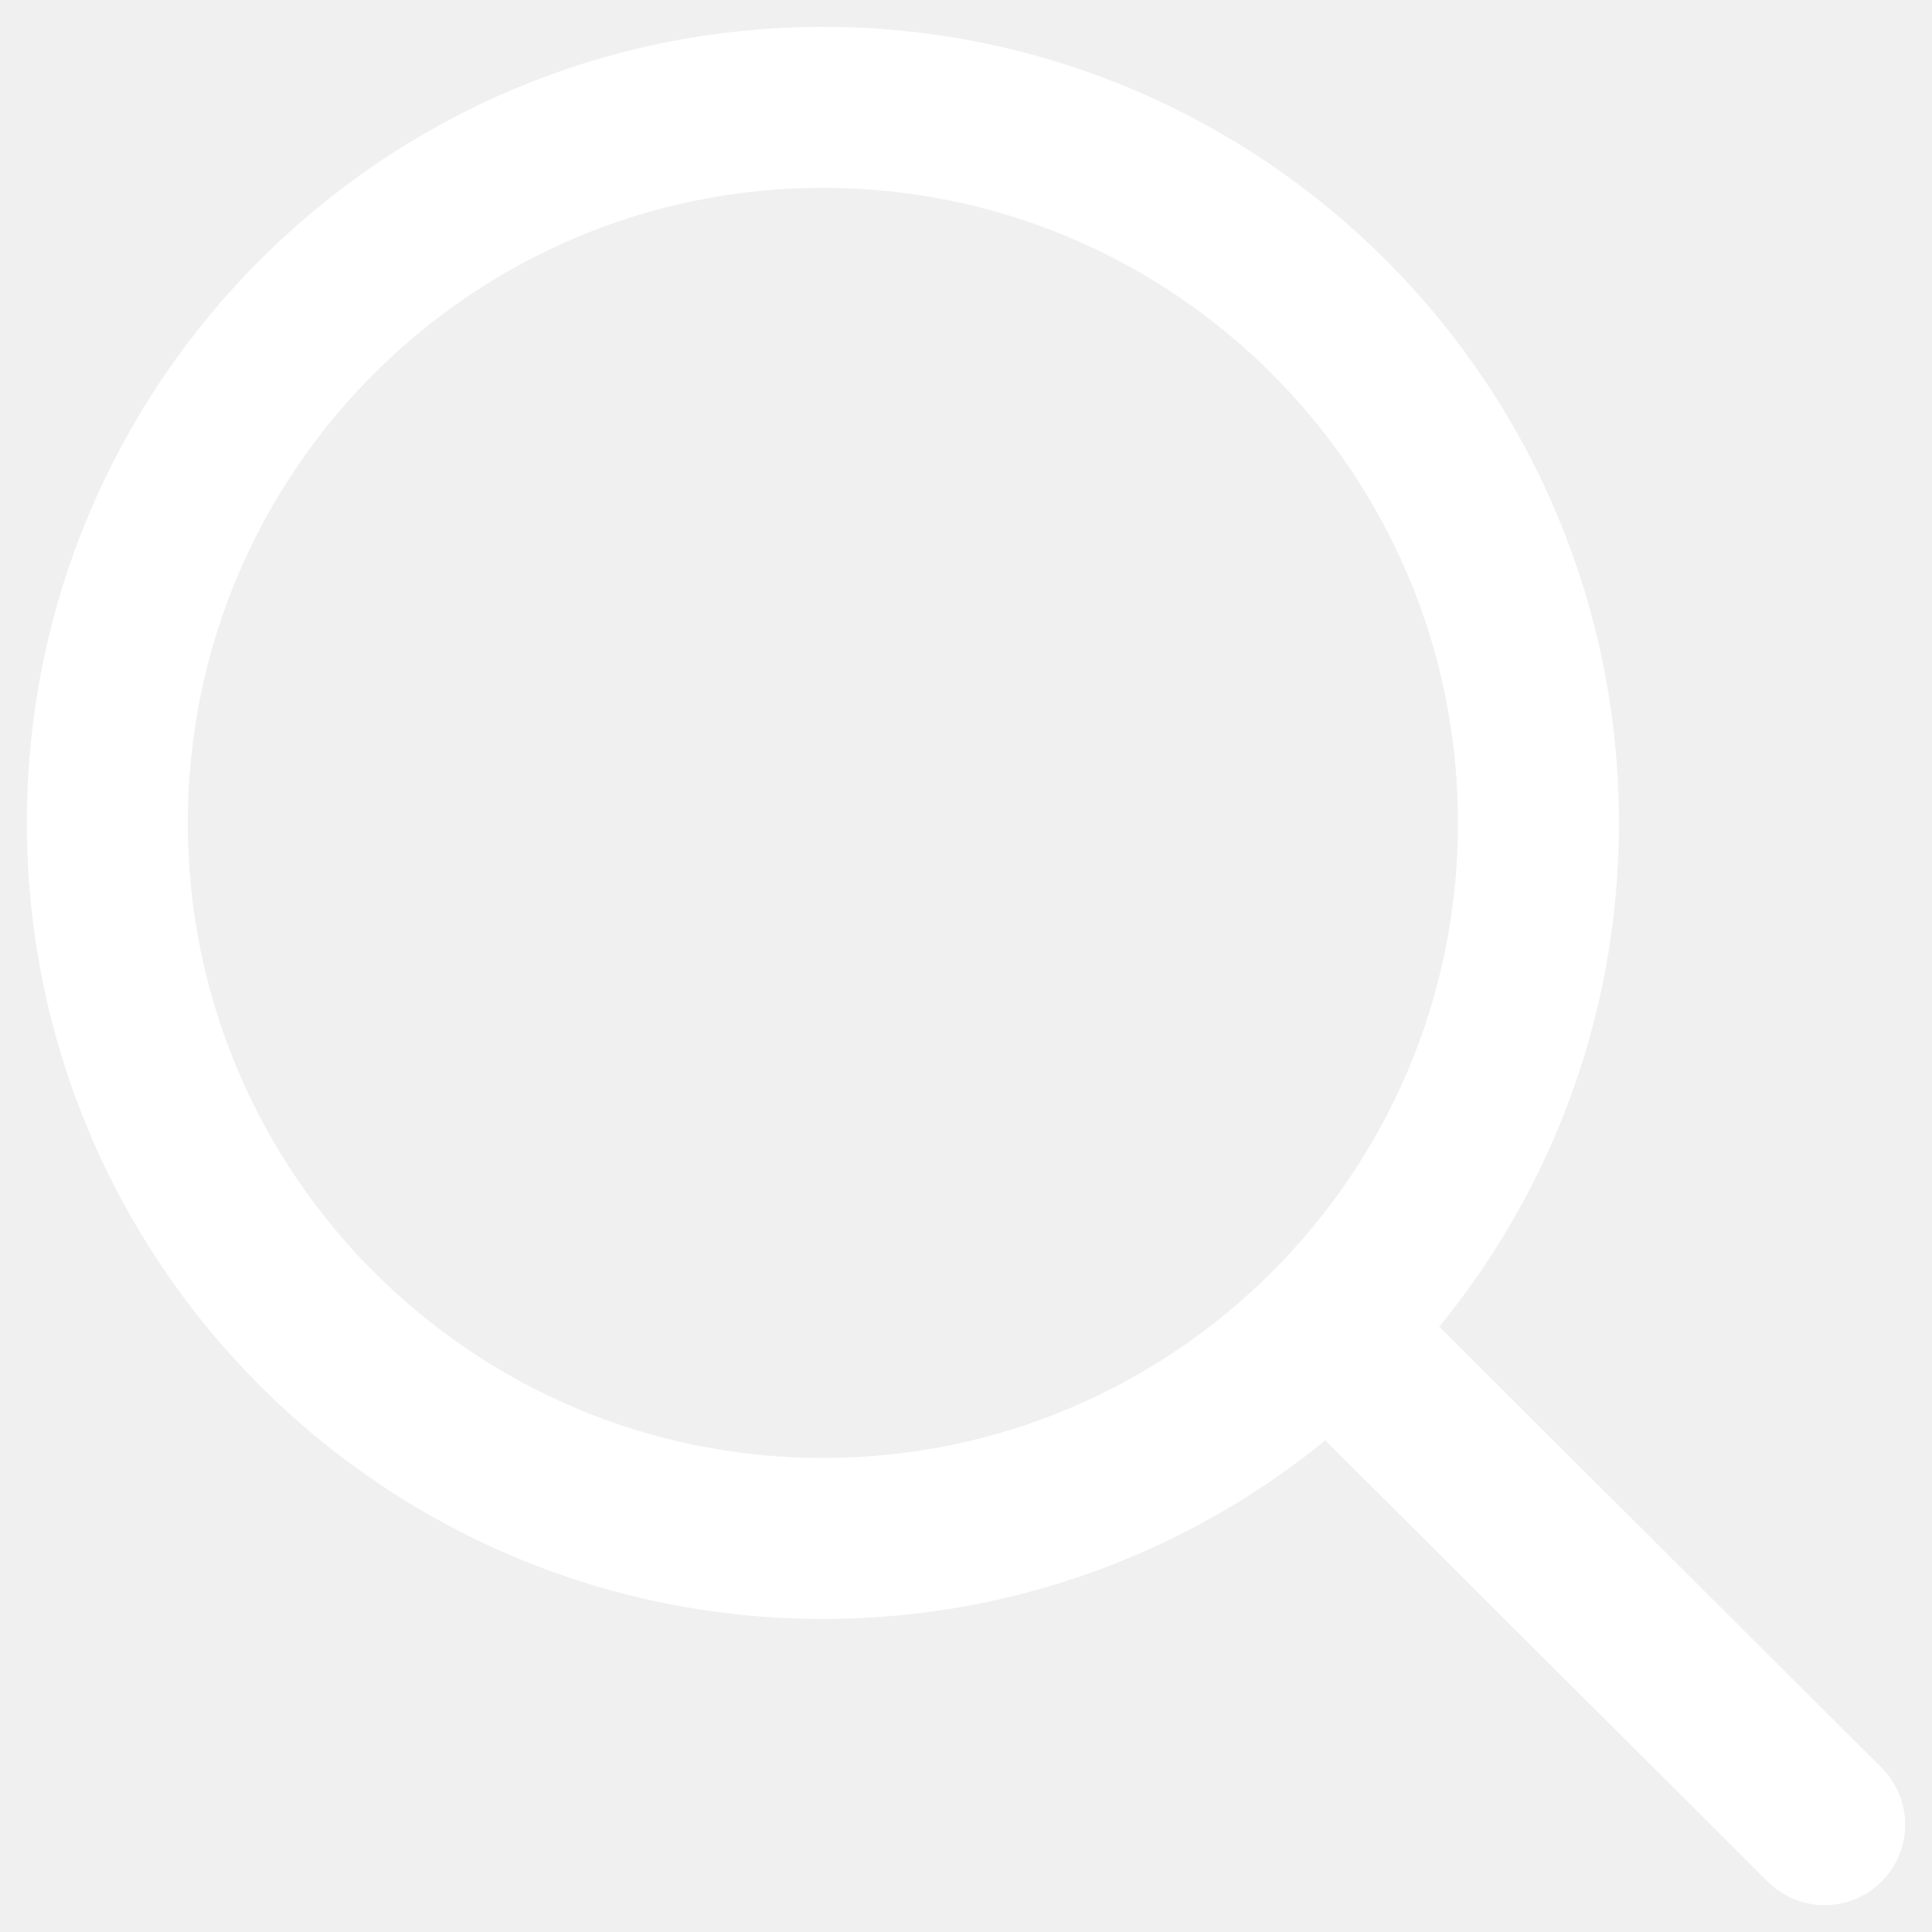
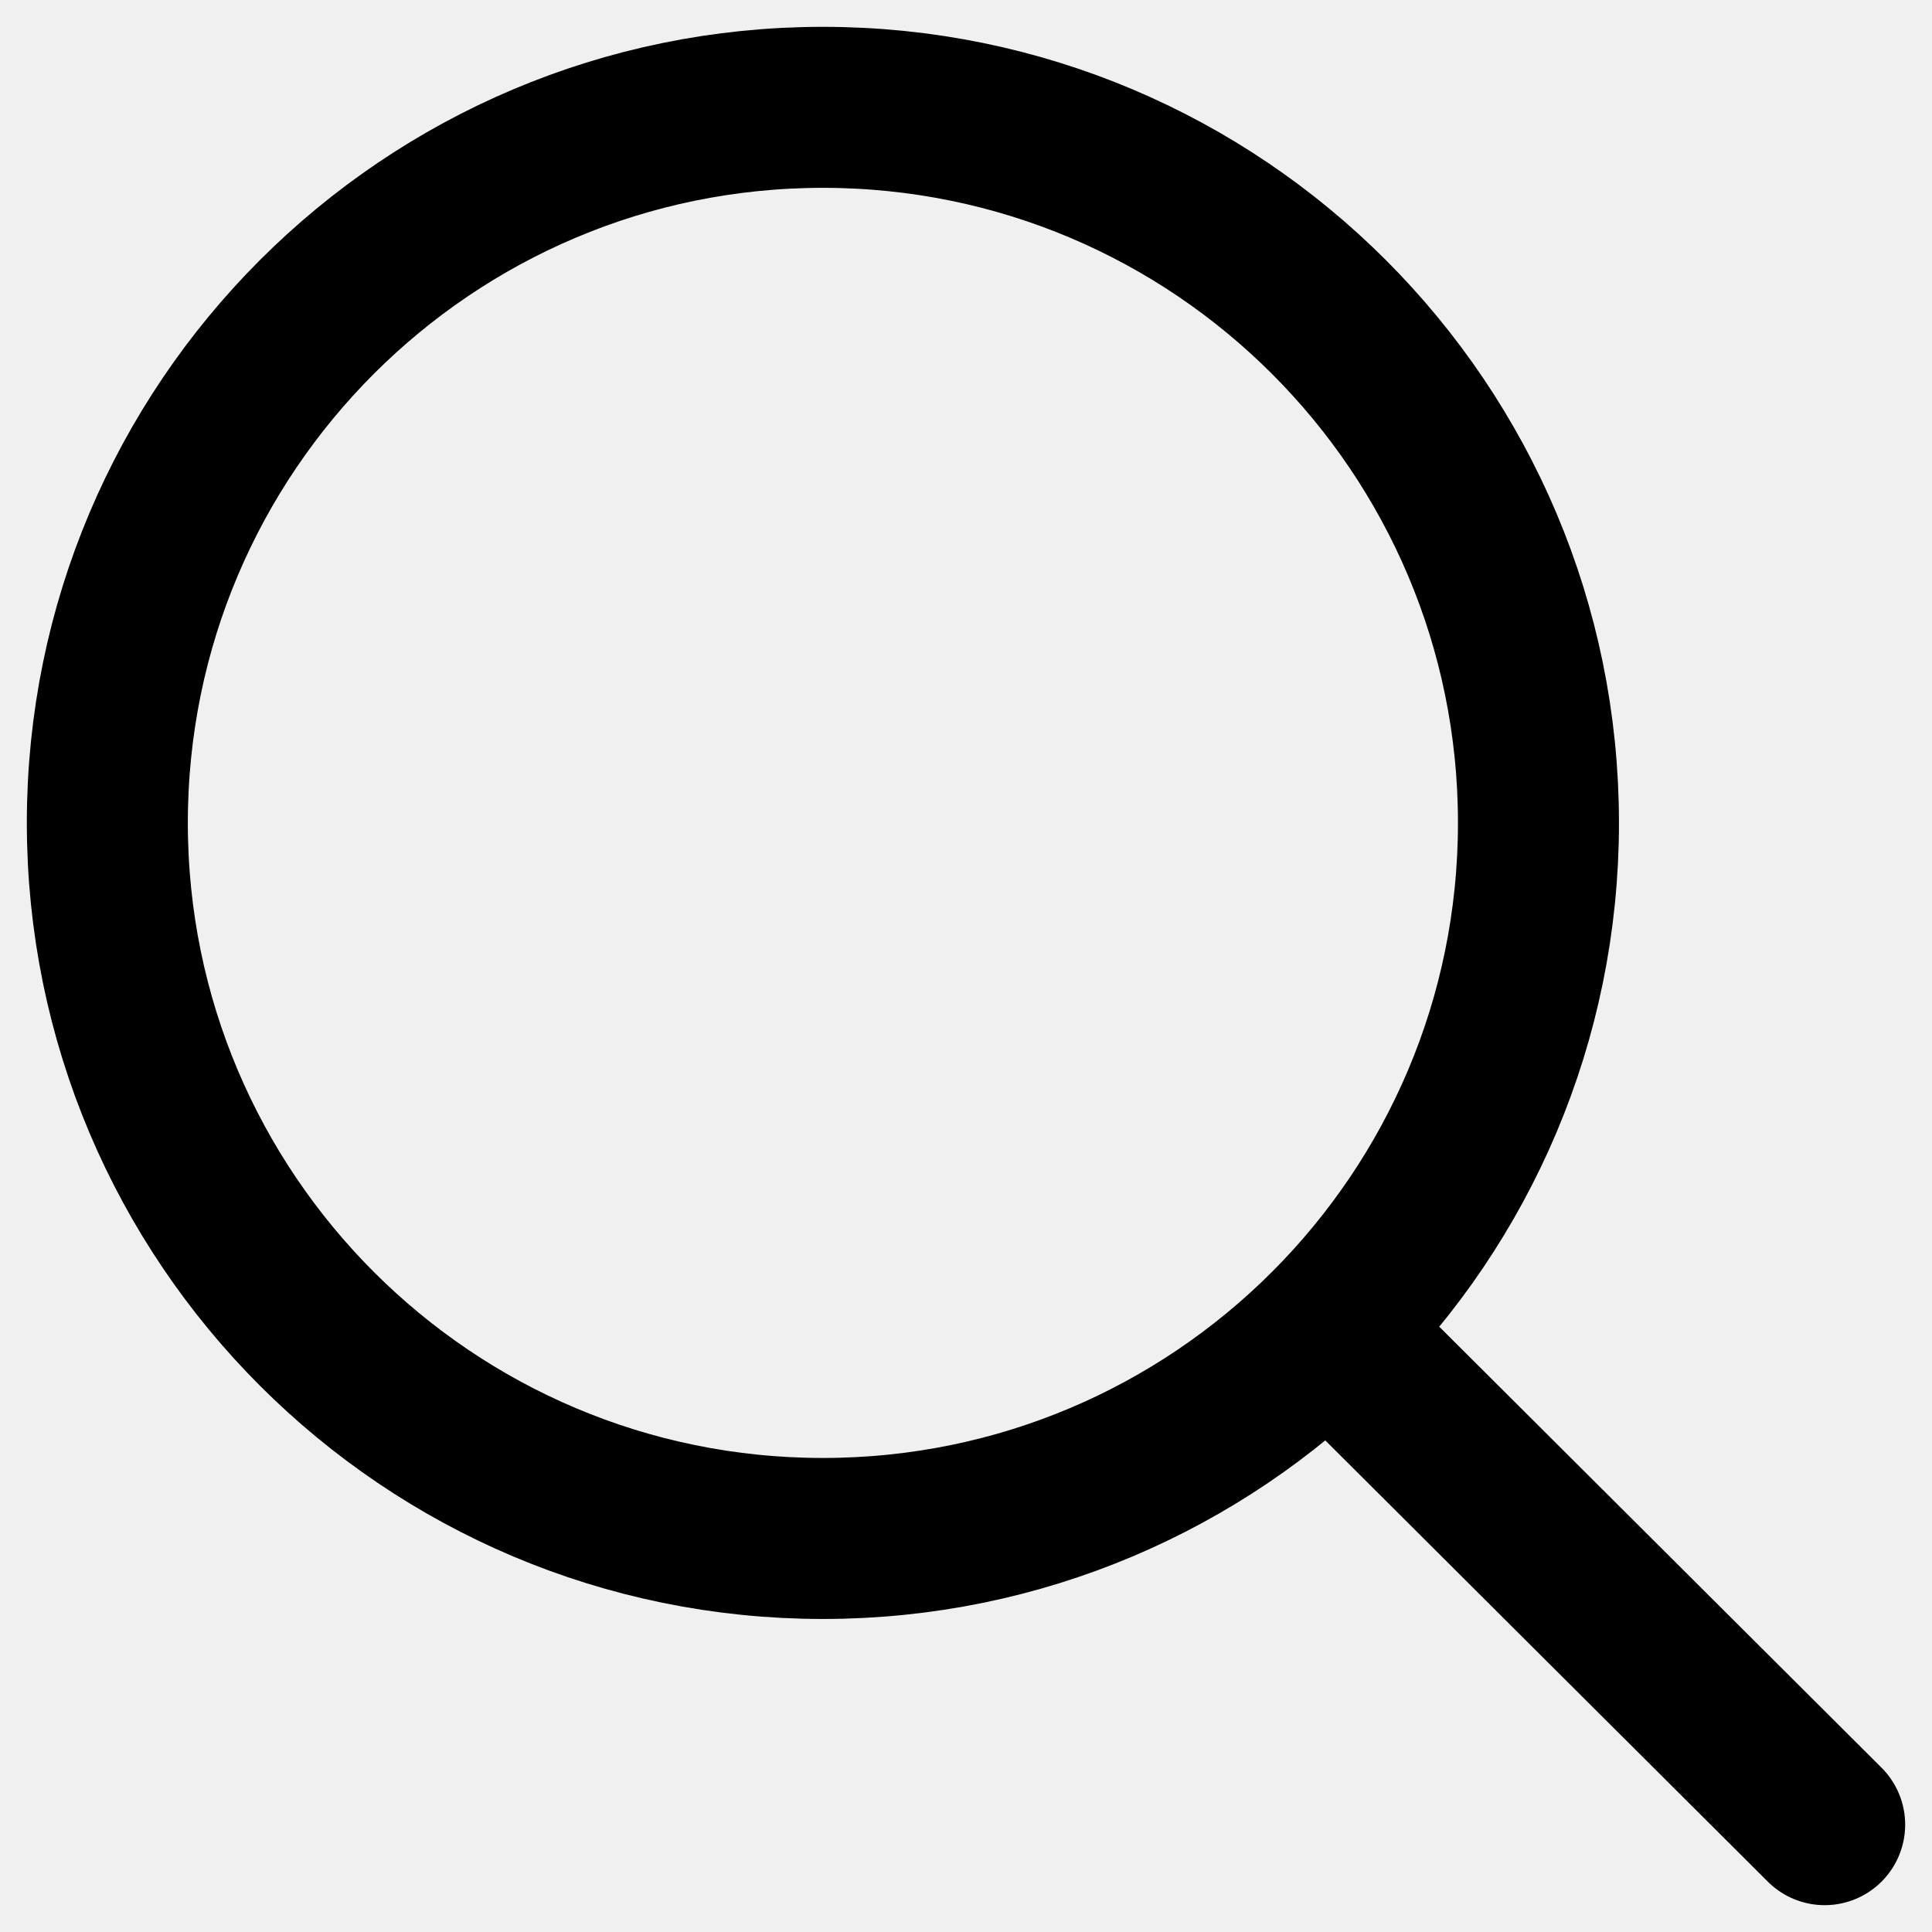
<svg xmlns="http://www.w3.org/2000/svg" width="36" height="36" viewBox="0 0 36 36" fill="none">
-   <path stroke="white" stroke-width="3" stroke-linecap="round" stroke-linejoin="round" d="M24.748 24.775L34 34M28.667 15.333C28.667 22.697 22.697 28.667 15.333 28.667C7.97 28.667 2 22.697 2 15.333C2 7.97 7.97 2 15.333 2C22.697 2 28.667 7.97 28.667 15.333Z" />
+   <path stroke="currentColor" stroke-width="3" stroke-linecap="round" stroke-linejoin="round" d="M24.748 24.775L34 34M28.667 15.333C28.667 22.697 22.697 28.667 15.333 28.667C7.97 28.667 2 22.697 2 15.333C2 7.97 7.97 2 15.333 2C22.697 2 28.667 7.97 28.667 15.333Z" />
</svg>
